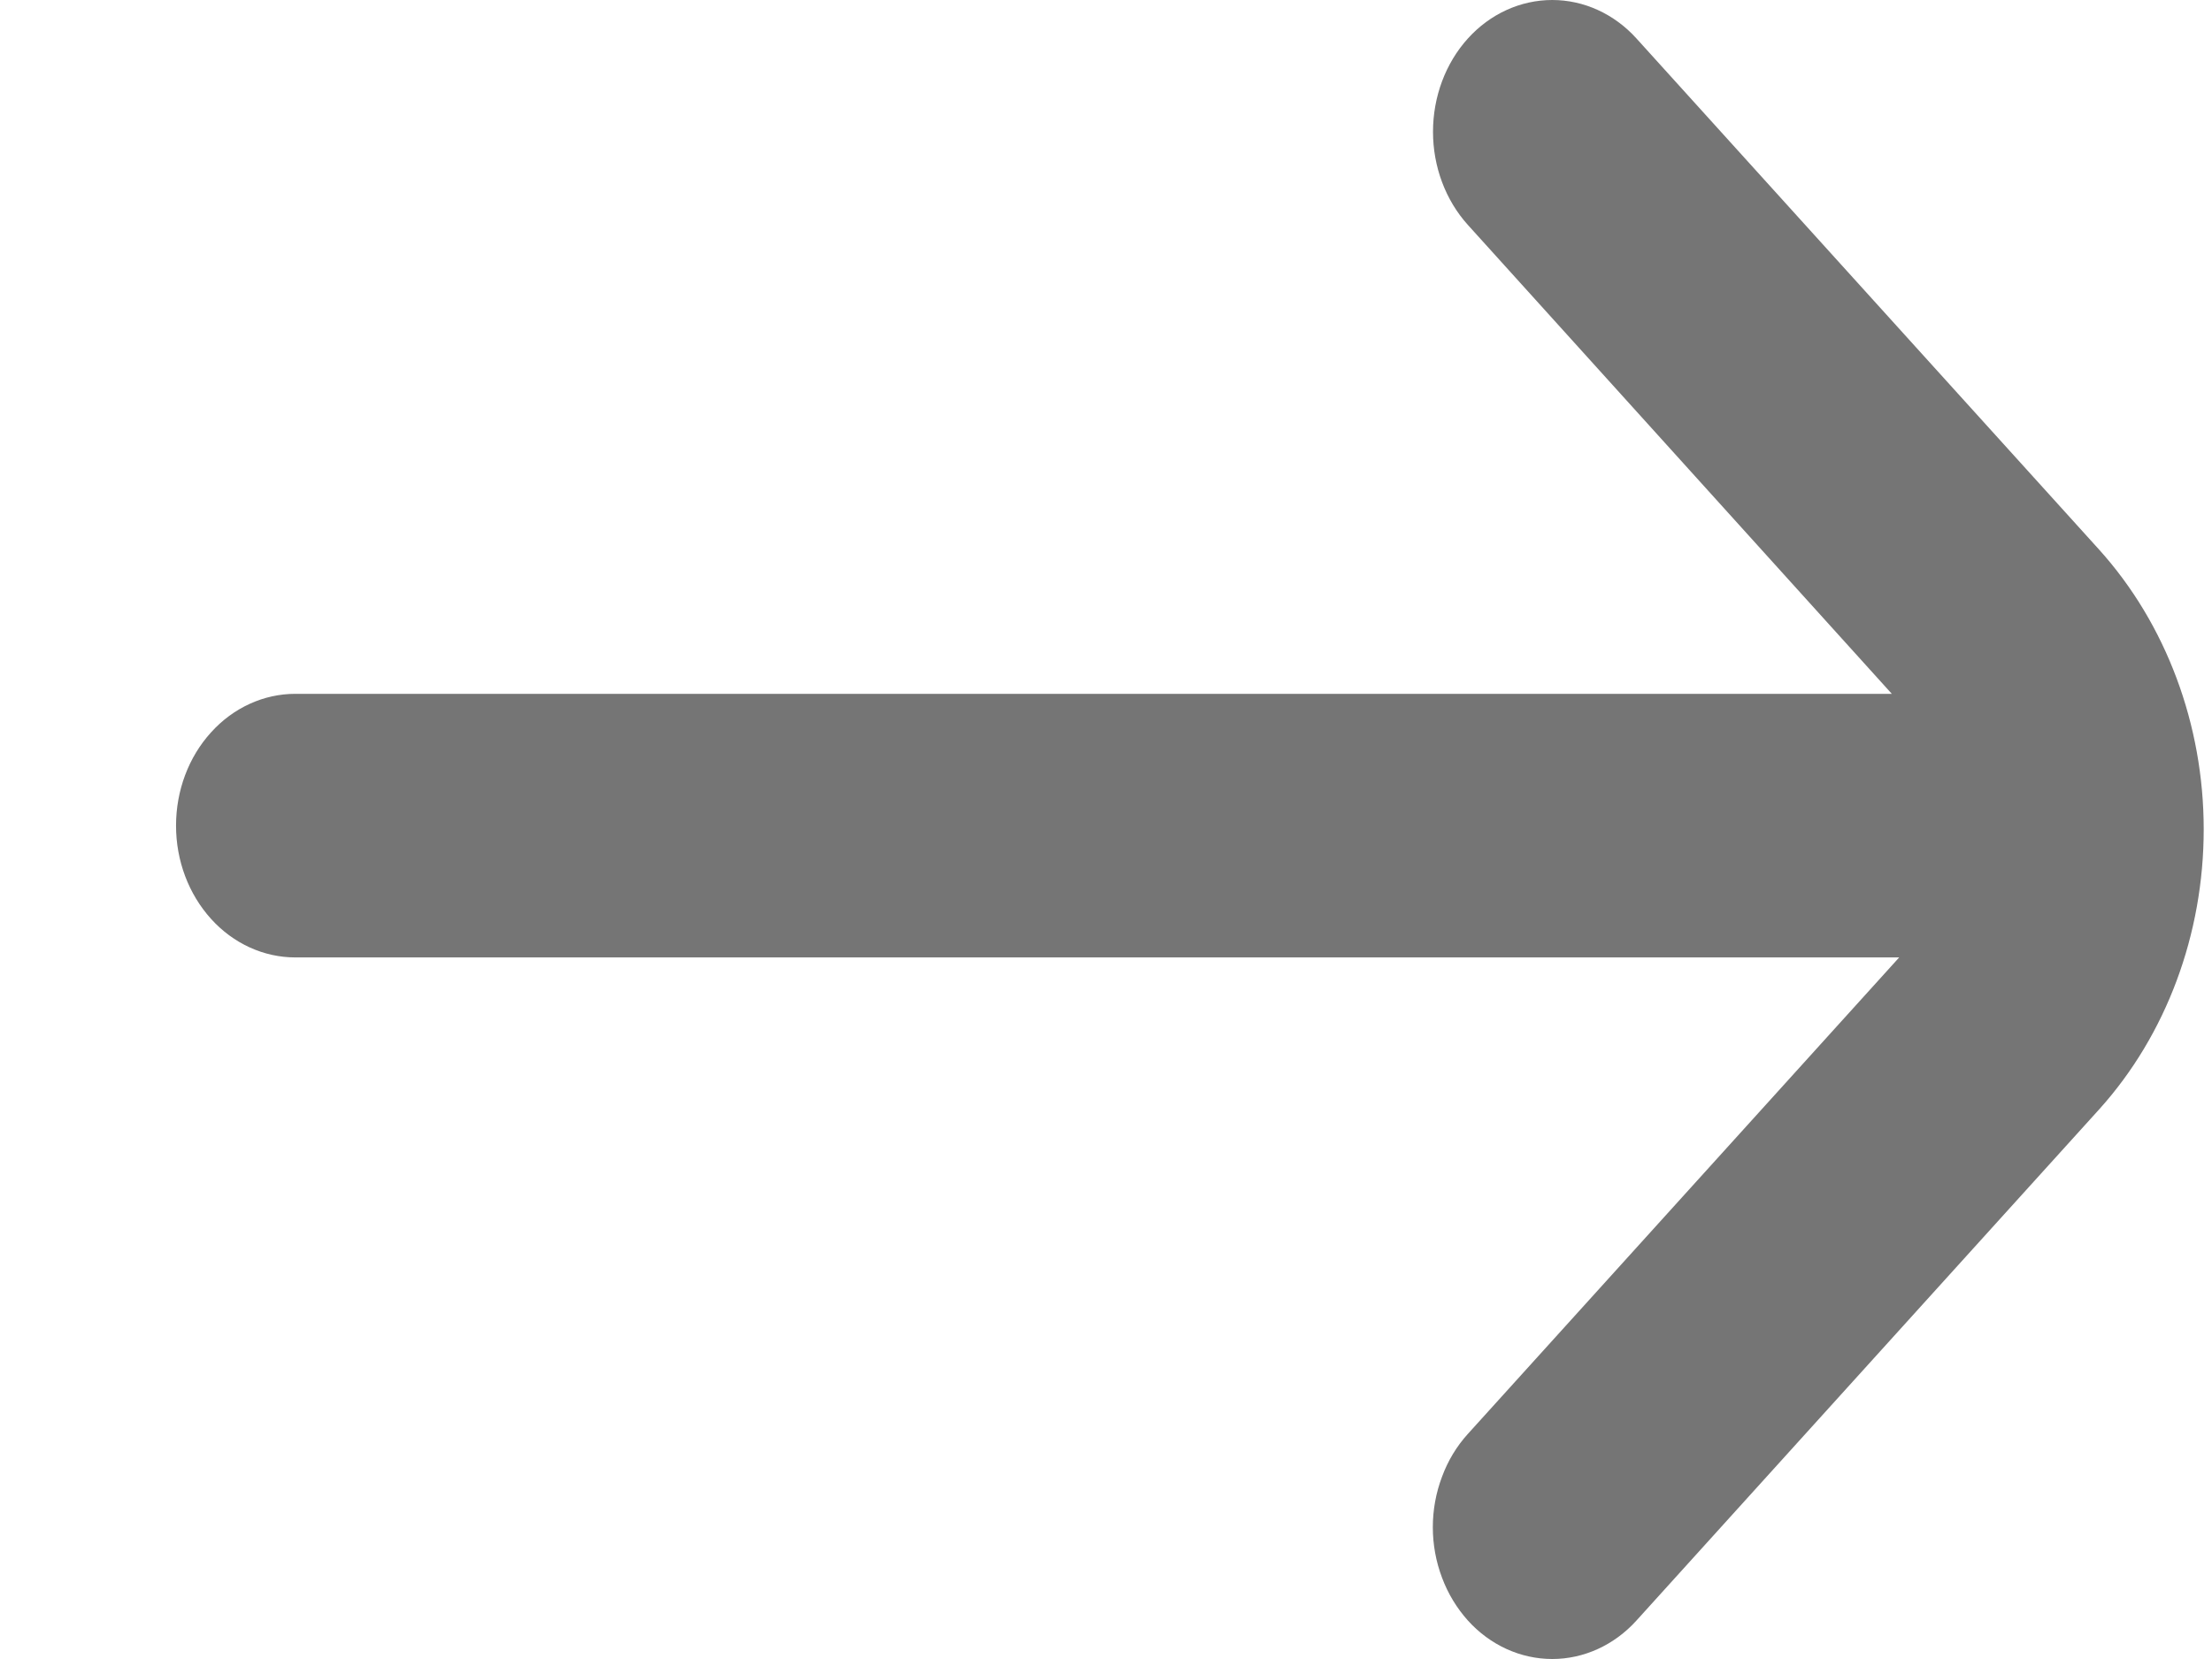
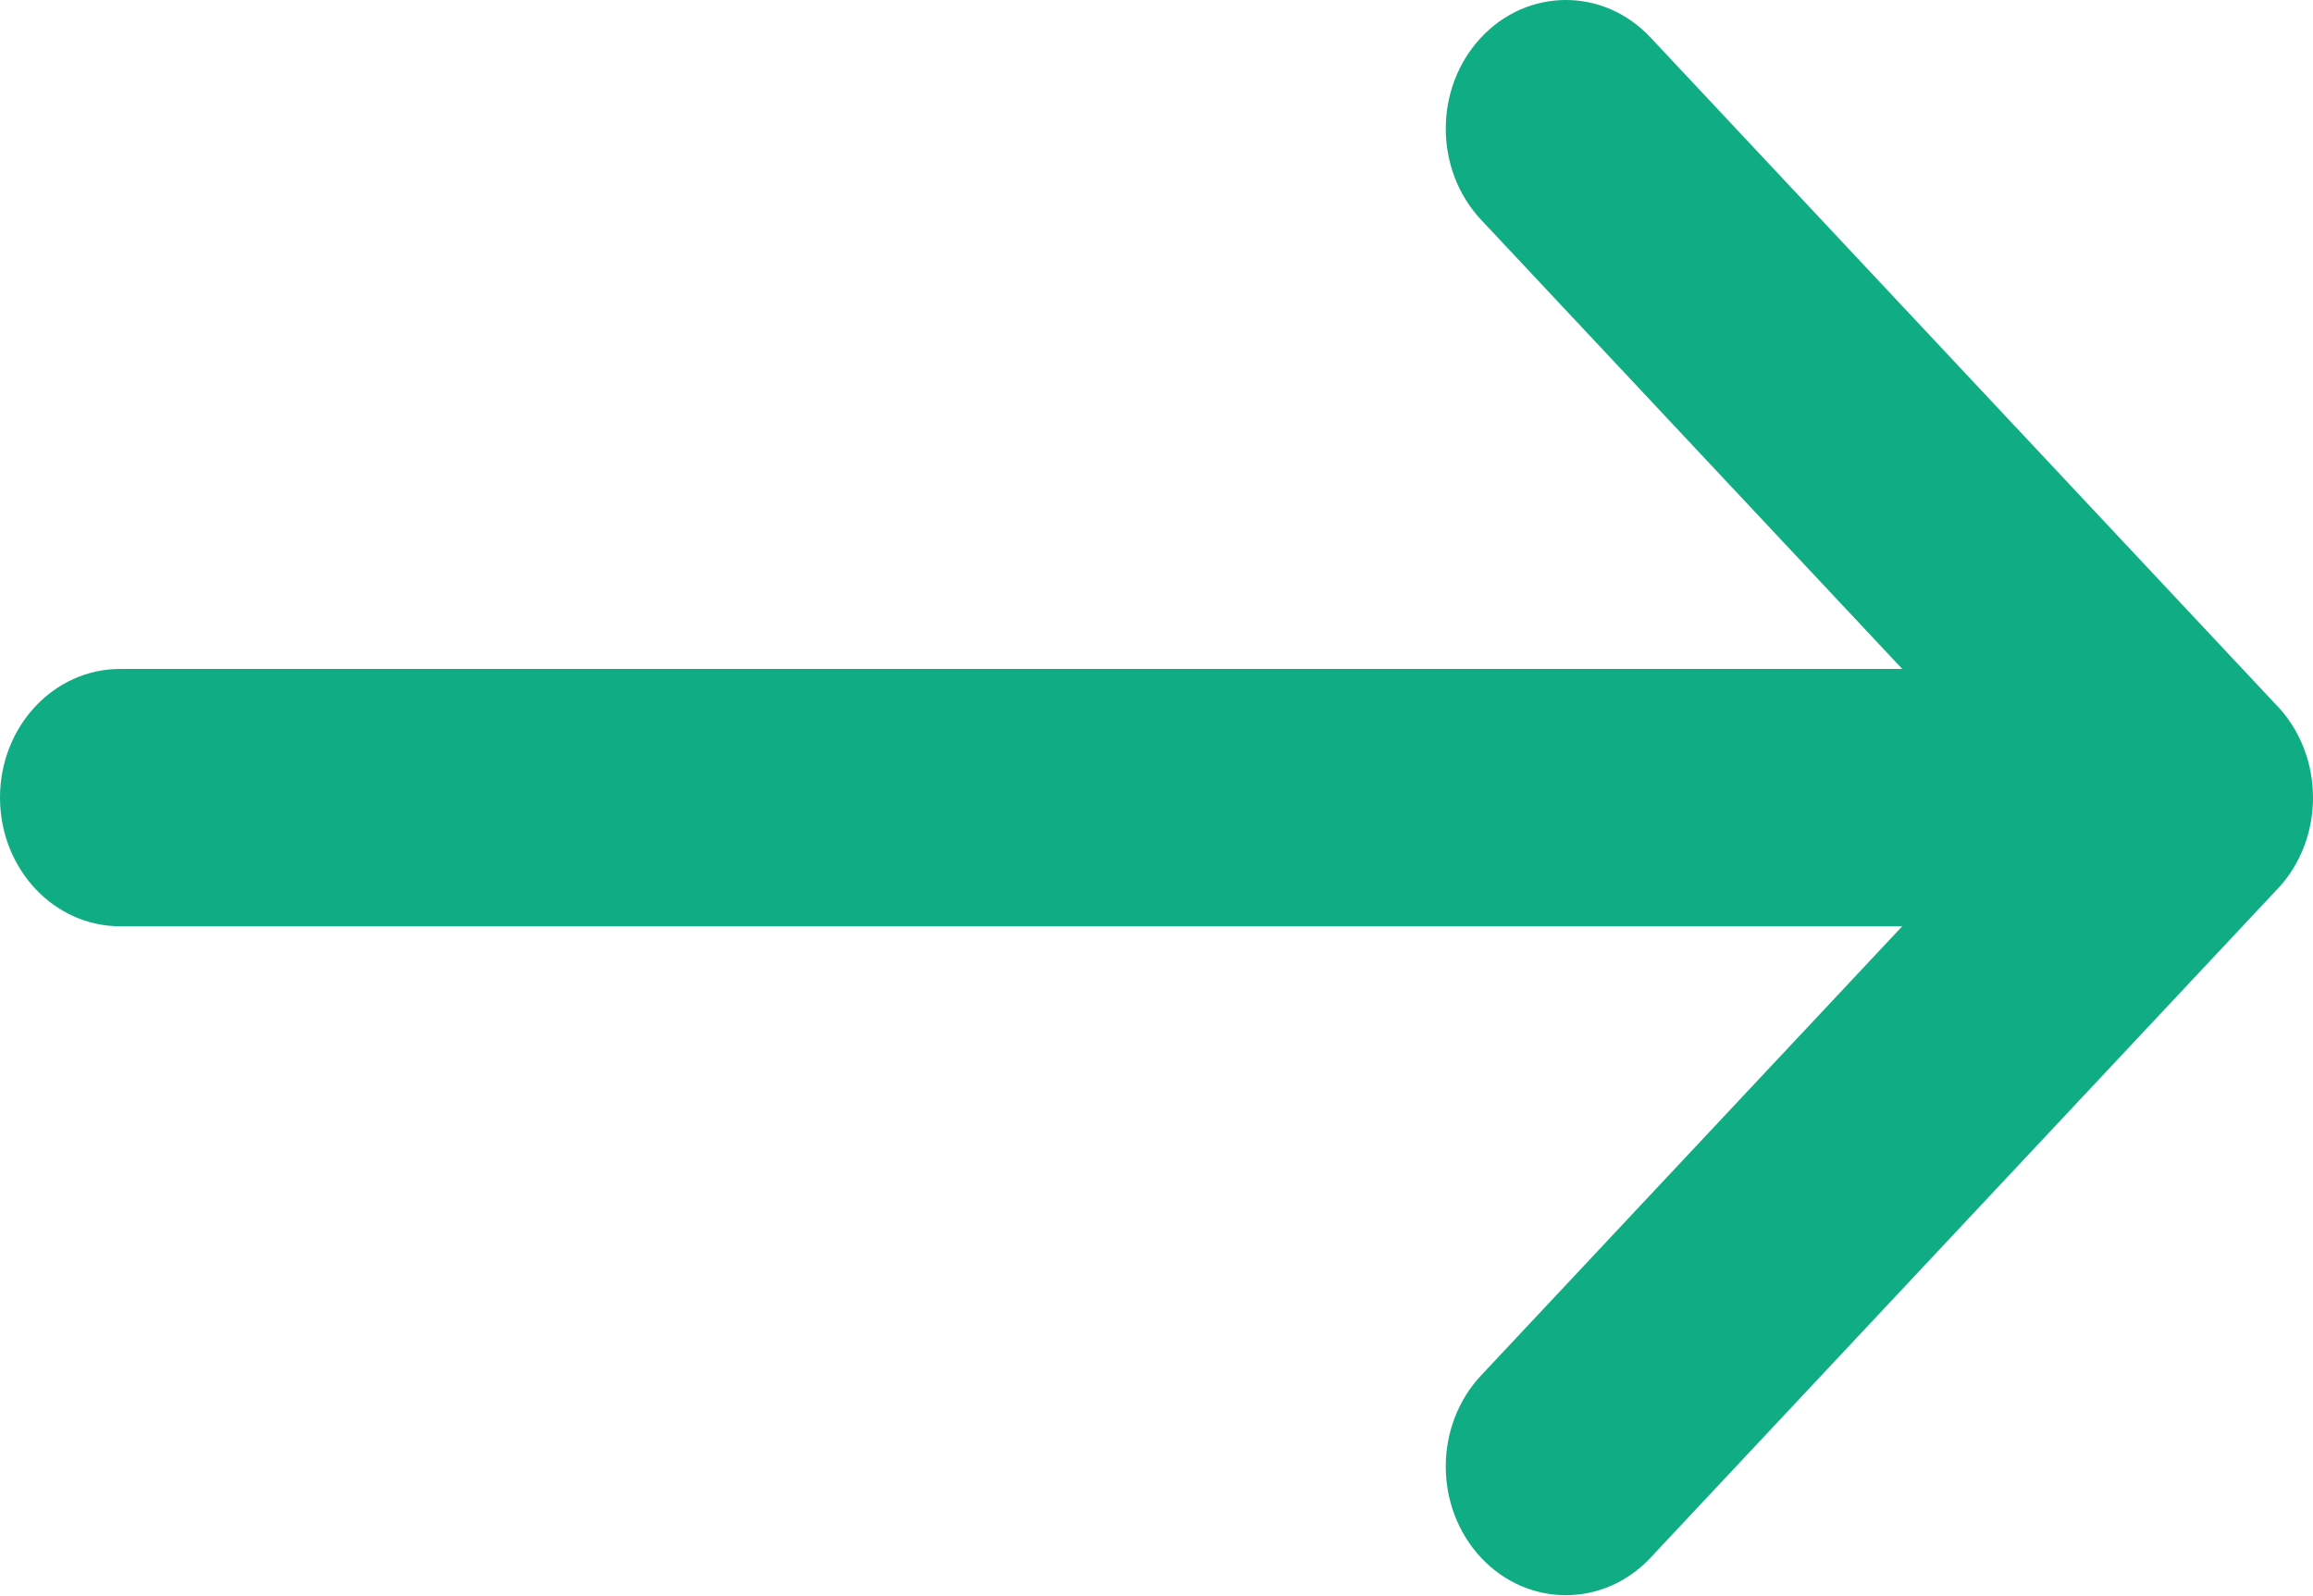
- <svg xmlns="http://www.w3.org/2000/svg" width="12" height="9" viewBox="0 0 12 9" fill="none">
-   <path d="M11.388 2.982L8.878 0.209C8.757 0.075 8.592 0 8.421 0C8.249 0 8.084 0.075 7.963 0.209C7.842 0.343 7.774 0.525 7.774 0.715C7.774 0.904 7.842 1.086 7.963 1.22L10.263 3.764H1.602C1.431 3.764 1.266 3.839 1.145 3.973C1.023 4.107 0.955 4.289 0.955 4.479C0.955 4.669 1.023 4.85 1.145 4.985C1.266 5.119 1.431 5.194 1.602 5.194H10.303L7.963 7.779C7.903 7.845 7.855 7.924 7.823 8.011C7.79 8.098 7.773 8.191 7.773 8.285C7.773 8.379 7.79 8.472 7.823 8.559C7.855 8.645 7.903 8.724 7.963 8.791C8.084 8.925 8.249 9 8.421 9C8.592 9 8.757 8.925 8.878 8.791L11.389 6.017C11.752 5.614 11.955 5.068 11.955 4.499C11.955 3.931 11.751 3.385 11.388 2.982Z" fill="#757575" />
+ <svg xmlns="http://www.w3.org/2000/svg" width="29" height="20" viewBox="0 0 29 20" fill="none">
+   <path d="M28.559 8.858L28.557 8.857L20.694 0.47C20.105 -0.159 19.152 -0.156 18.565 0.475C17.979 1.107 17.981 2.128 18.57 2.756L23.85 8.387H1.505C0.674 8.387 0 9.109 0 10C0 10.891 0.674 11.613 1.505 11.613H23.85L18.57 17.244C17.981 17.872 17.979 18.893 18.565 19.525C19.152 20.156 20.105 20.159 20.694 19.53L28.557 11.143L28.559 11.142C29.148 10.511 29.146 9.487 28.559 8.858Z" fill="#10AC84" />
</svg>
